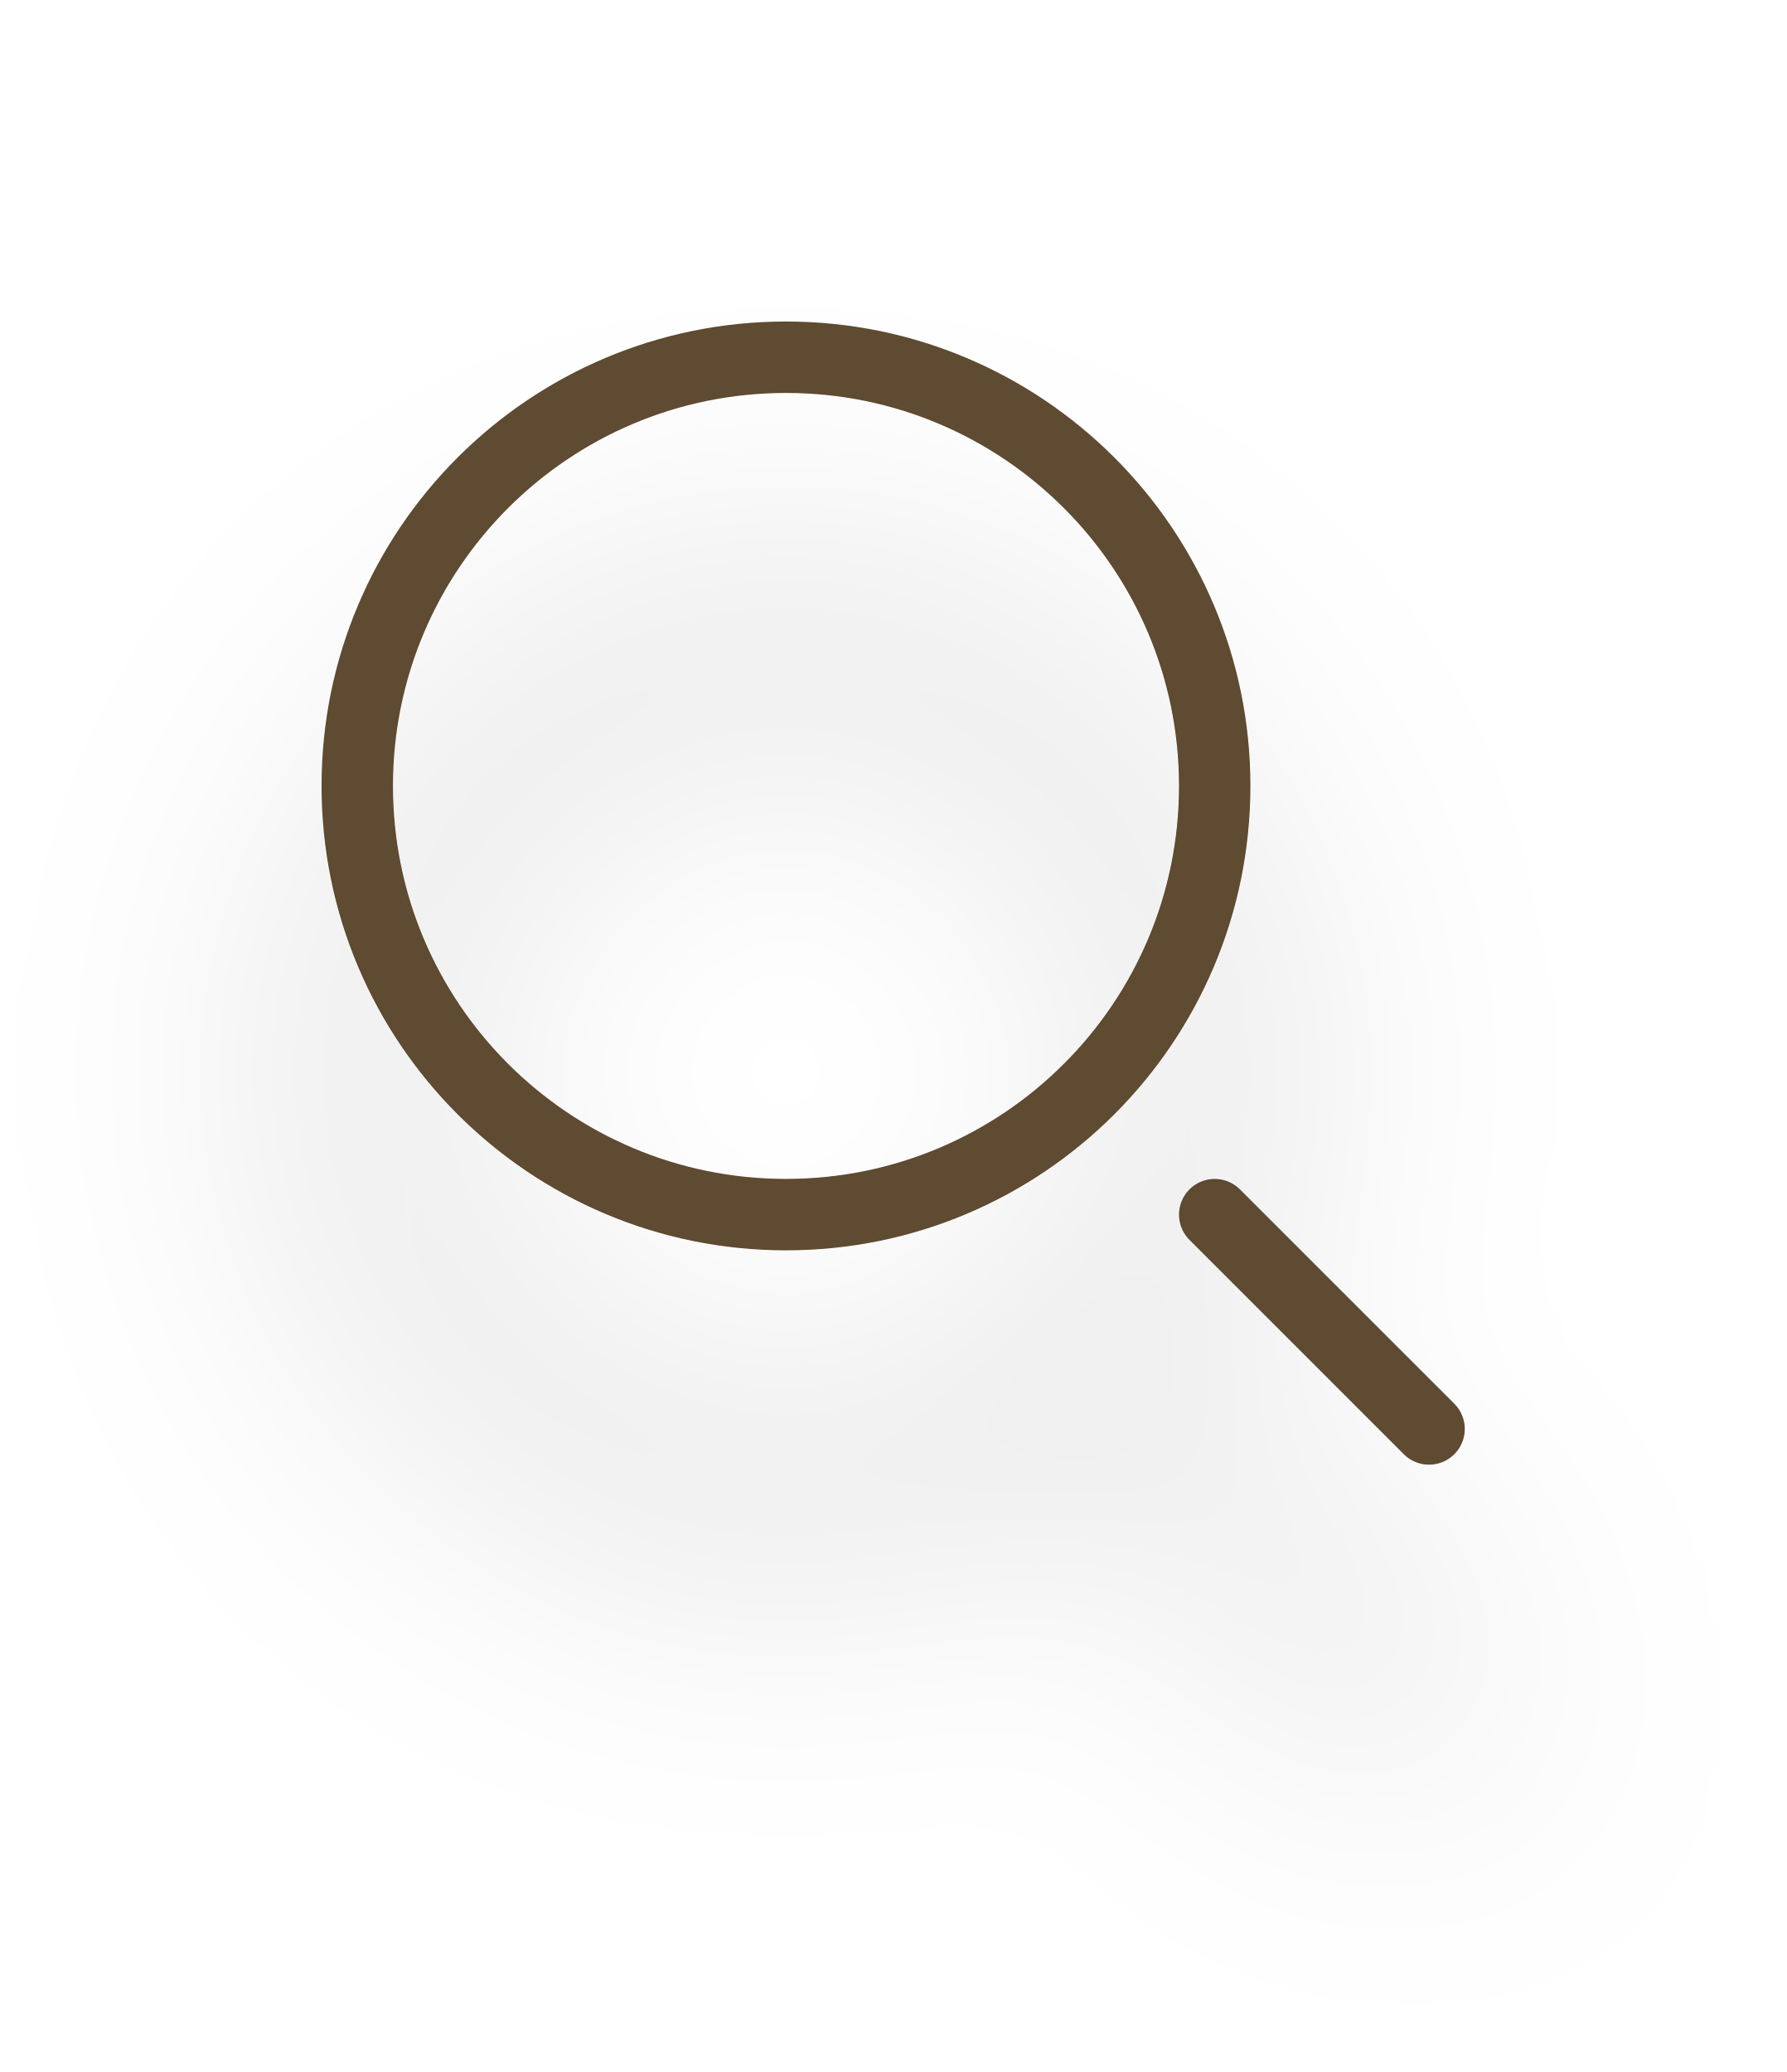
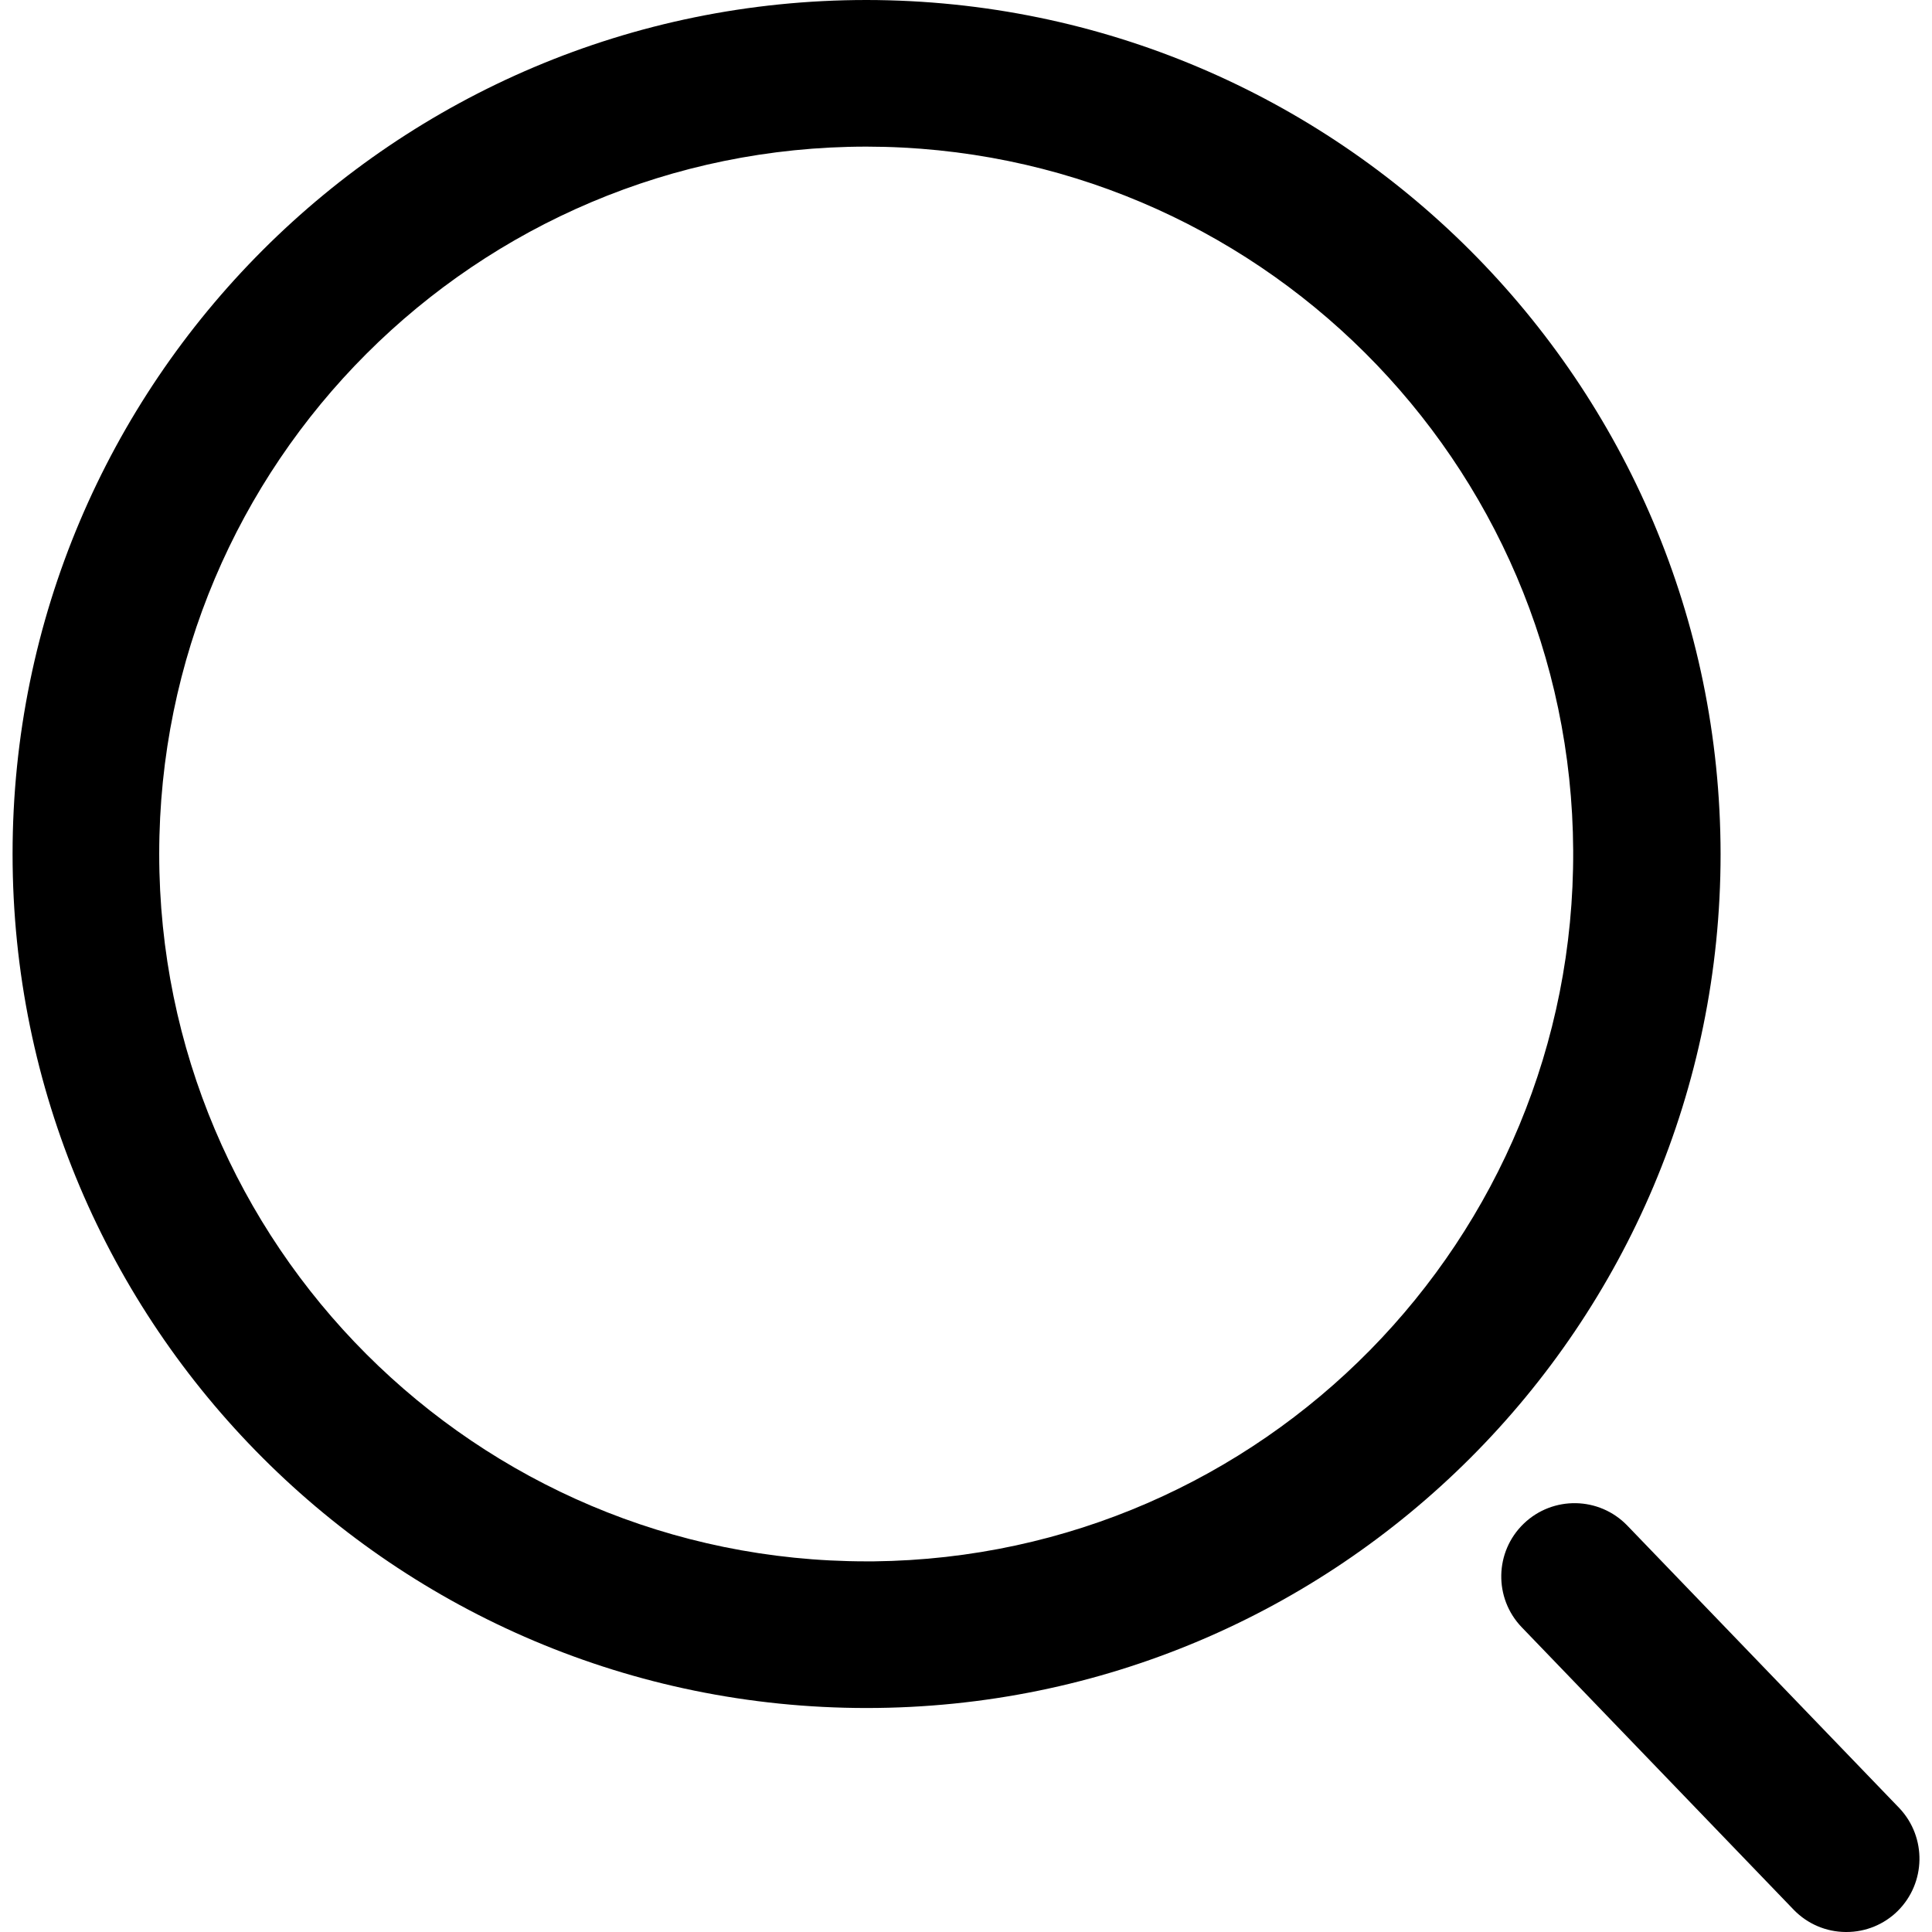
- <svg xmlns="http://www.w3.org/2000/svg" width="25" height="29" viewBox="0 0 25 29" fill="none">
-   <g filter="url(#filter0_d_1329_78)">
-     <circle cx="11" cy="11" r="6" stroke="#5F4A32" />
-     <path d="M20 20L17 17" stroke="#5F4A32" stroke-linecap="round" />
+ <svg xmlns="http://www.w3.org/2000/svg" height="24px" width="24px" viewBox="0 0 169.675 171.911">
+   <g id="Group_27724" data-name="Group 27724" transform="translate(-103.347 -279.981)">
+     <path id="Path_2933" data-name="Path 2933" d="M271.257,440.892l-24.226-25.16a6.521,6.521,0,1,0-9.394,9.047l24.224,25.161a6.481,6.481,0,0,0,4.6,1.952h.059a6.479,6.479,0,0,0,4.569-1.87A6.558,6.558,0,0,0,271.257,440.892Z" />
+     <path id="Path_2934" data-name="Path 2934" d="M179.338,279.981h0a75.99,75.99,0,1,0,75.99,75.989A76.076,76.076,0,0,0,179.337,279.981Zm0,13.047a62.944,62.944,0,0,1,.637,125.884h-.637a62.942,62.942,0,1,1,0-125.884Z" />
  </g>
-   <defs>
-     <filter id="filter0_d_1329_78" x="-4" y="0" width="32" height="32" filterUnits="userSpaceOnUse" color-interpolation-filters="sRGB">
-       <feFlood flood-opacity="0" result="BackgroundImageFix" />
-       <feColorMatrix in="SourceAlpha" type="matrix" values="0 0 0 0 0 0 0 0 0 0 0 0 0 0 0 0 0 0 127 0" result="hardAlpha" />
-       <feOffset dy="4" />
-       <feGaussianBlur stdDeviation="2" />
-       <feComposite in2="hardAlpha" operator="out" />
-       <feColorMatrix type="matrix" values="0 0 0 0 0 0 0 0 0 0 0 0 0 0 0 0 0 0 0.25 0" />
-       <feBlend mode="normal" in2="BackgroundImageFix" result="effect1_dropShadow_1329_78" />
-       <feBlend mode="normal" in="SourceGraphic" in2="effect1_dropShadow_1329_78" result="shape" />
-     </filter>
-   </defs>
</svg>
